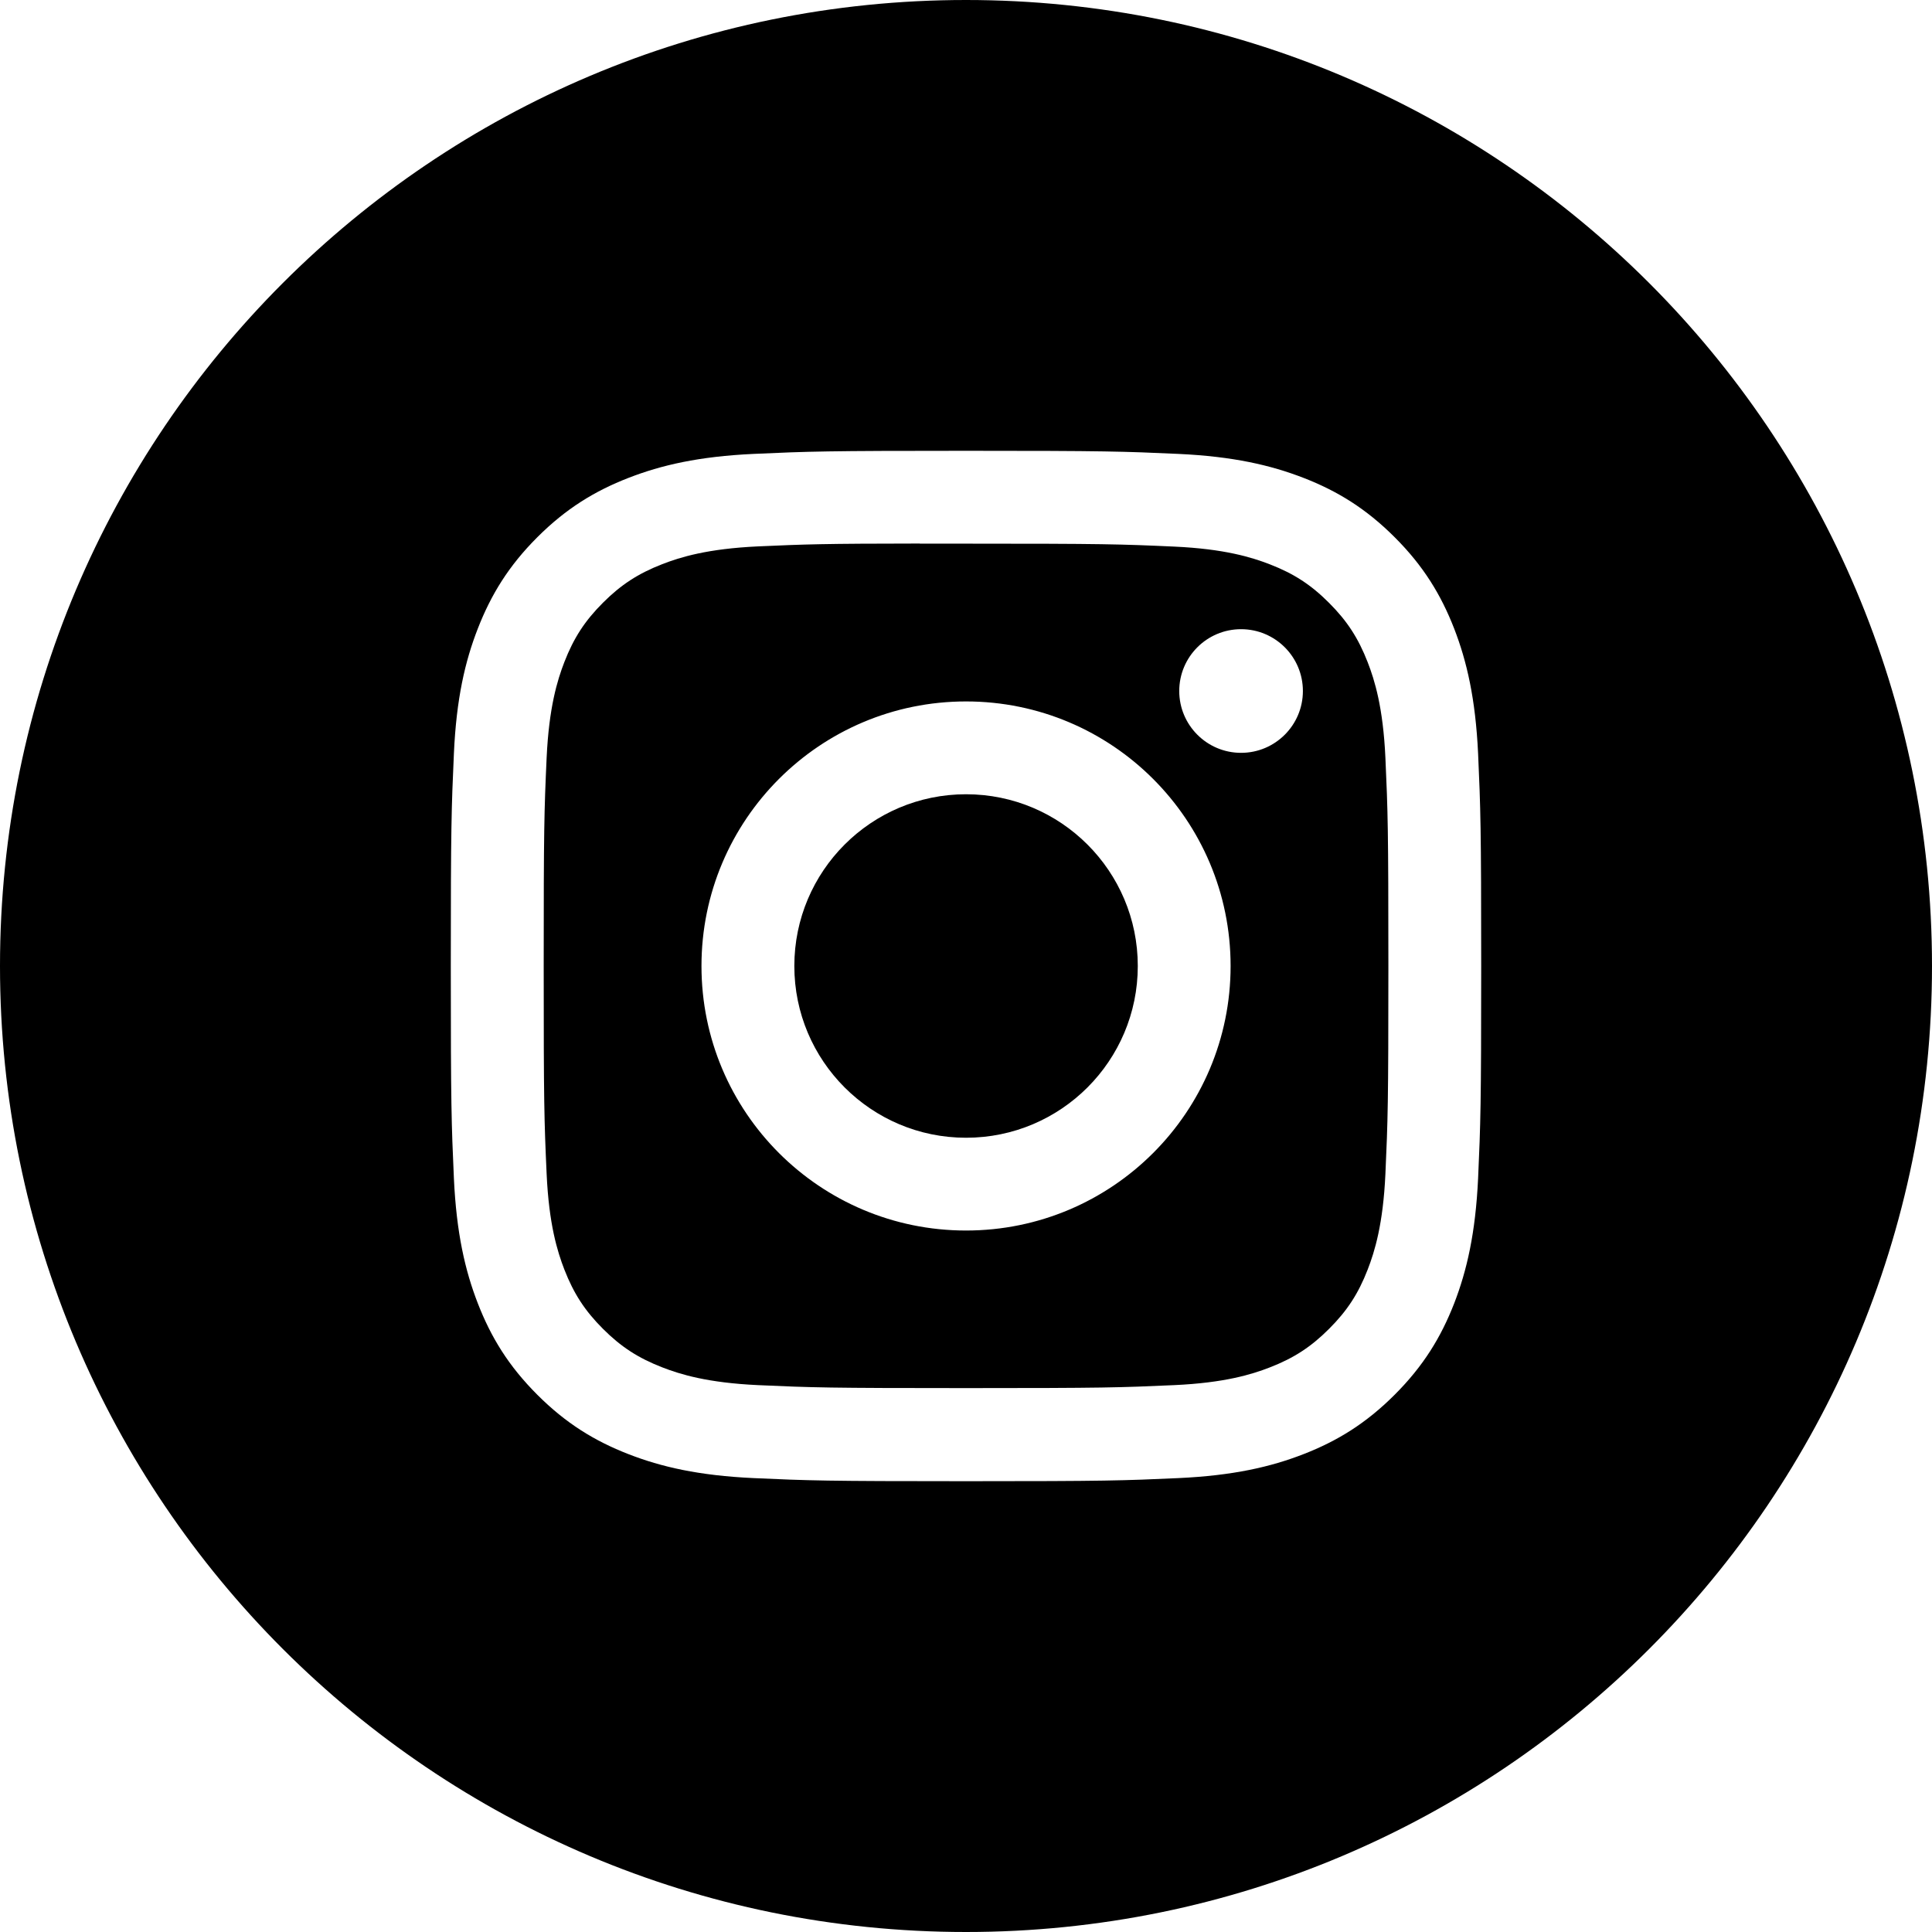
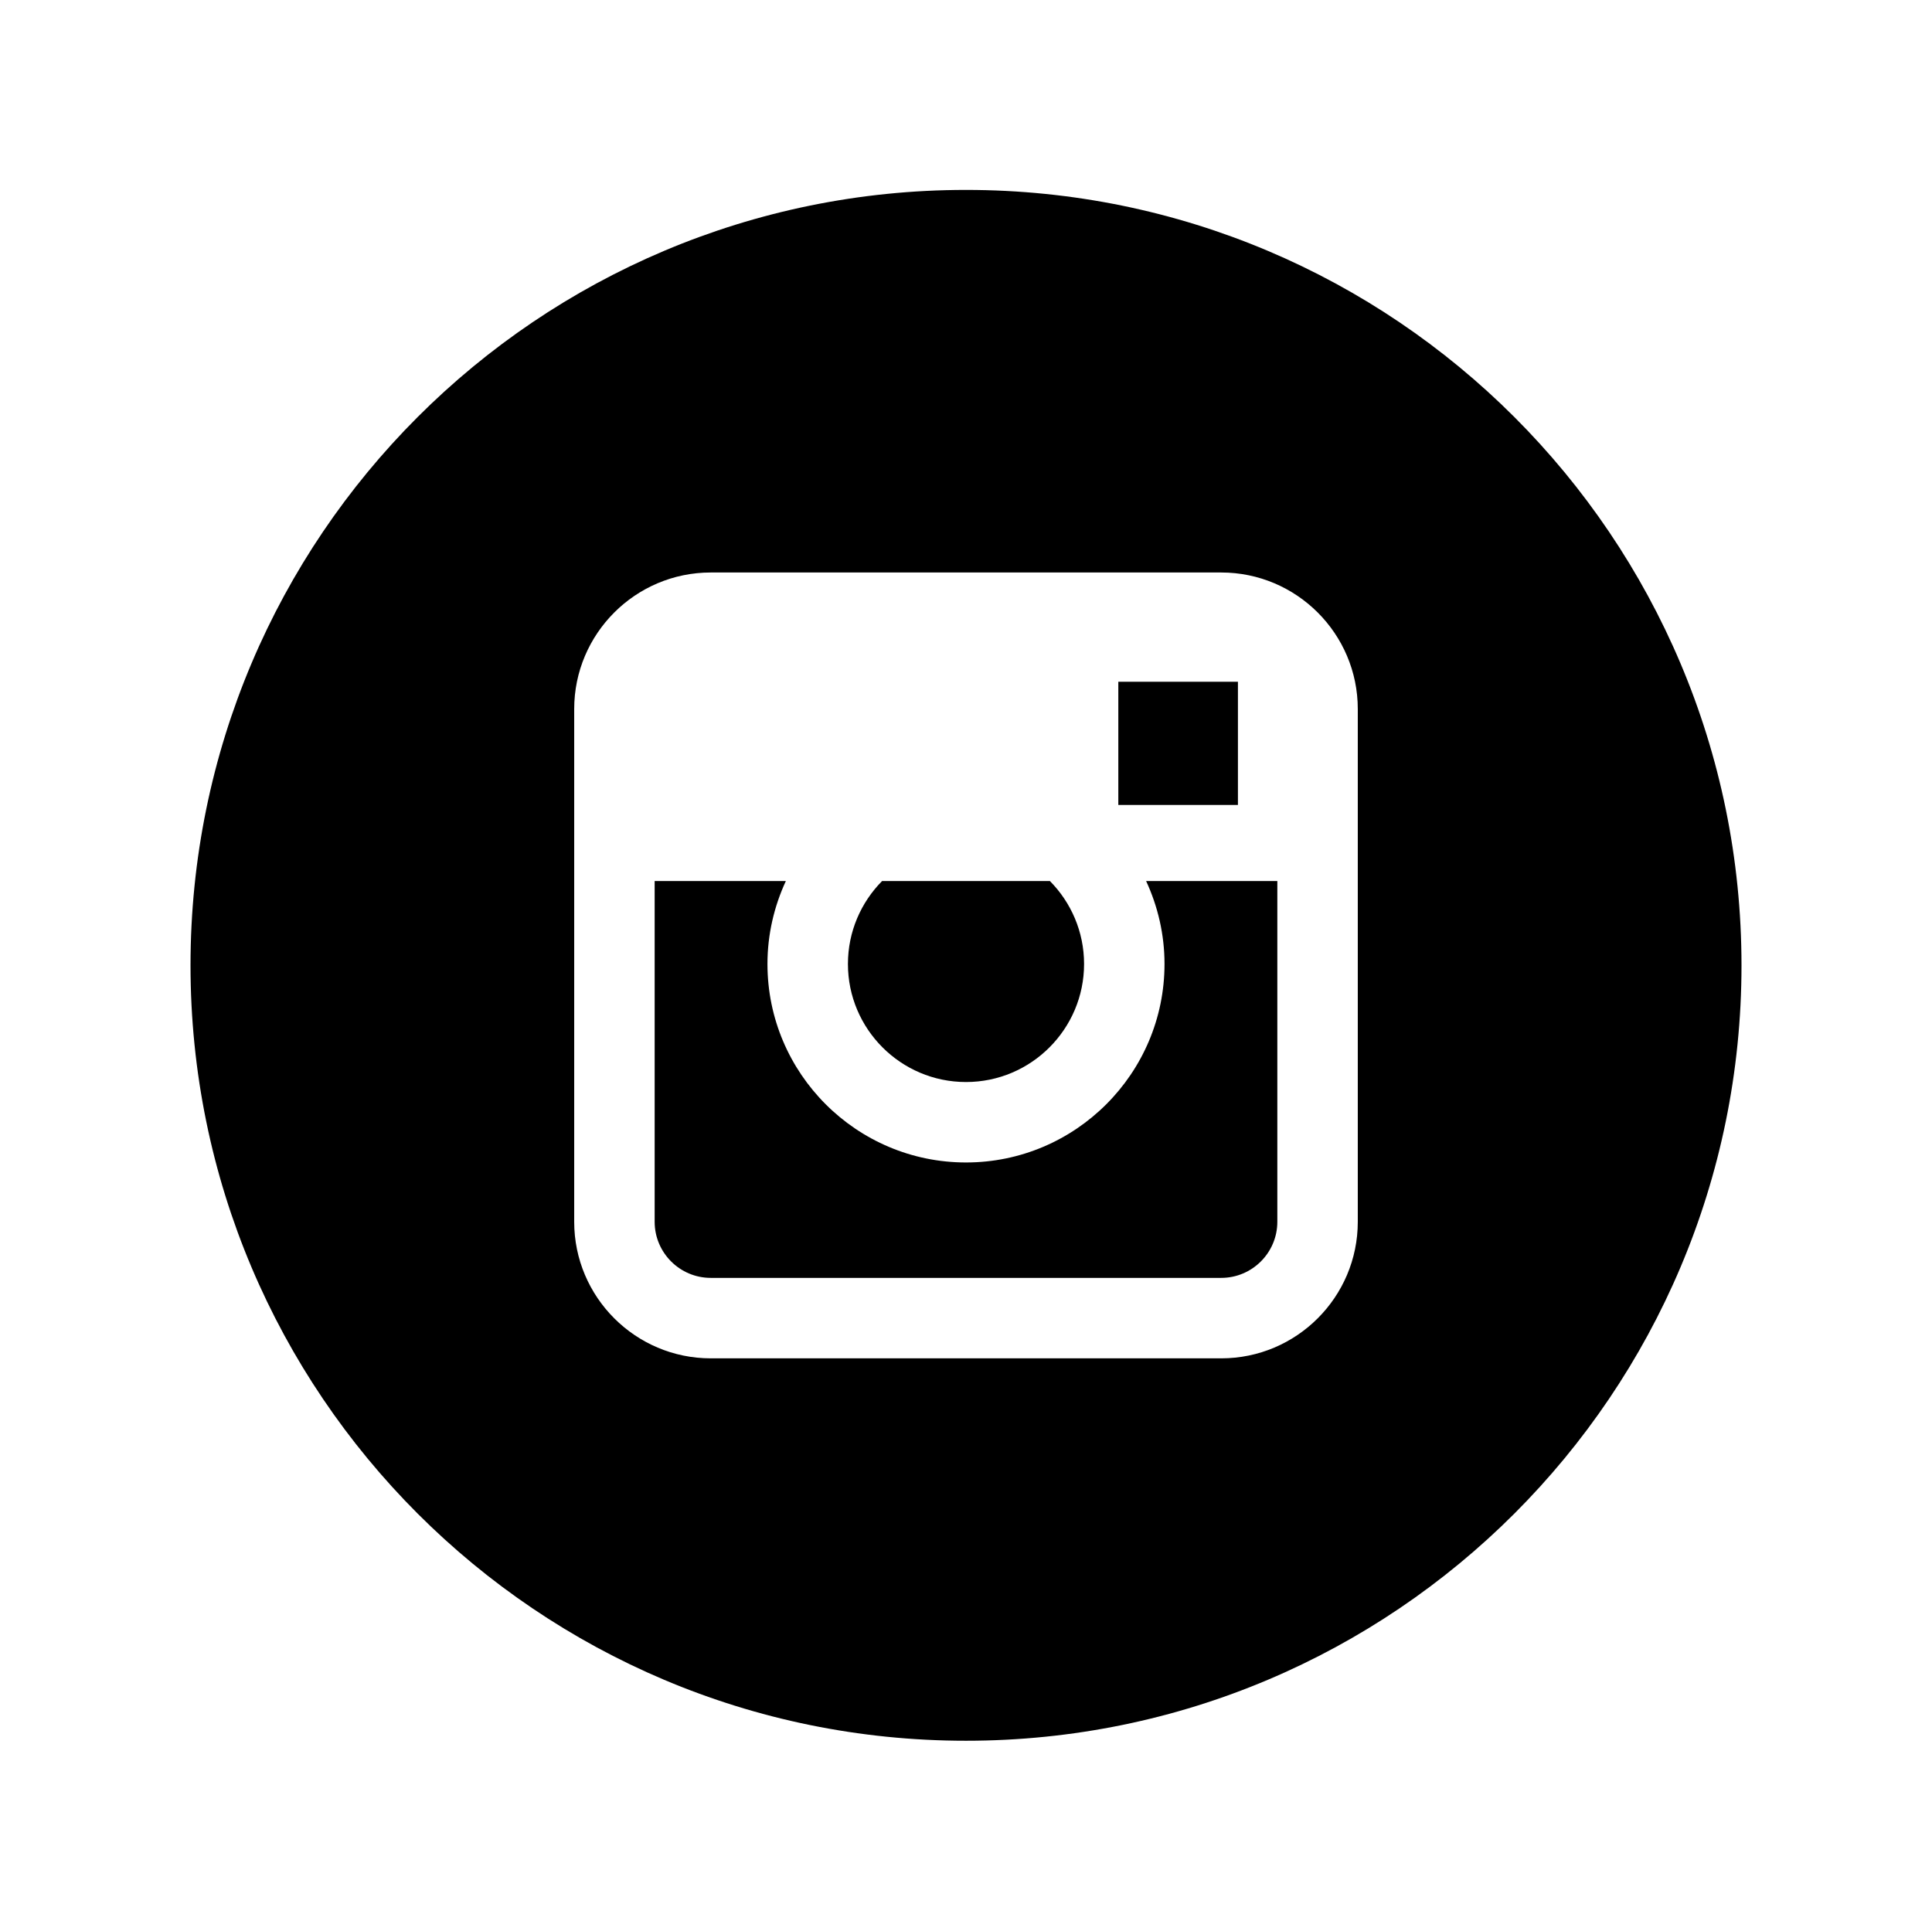
- <svg xmlns="http://www.w3.org/2000/svg" width="48" height="48" viewBox="0 0 48 48" fill="none">
-   <path fill-rule="evenodd" clip-rule="evenodd" d="M24 0C10.745 0 0 10.745 0 24C0 37.255 10.745 48 24 48C37.255 48 48 37.255 48 24C48 10.745 37.255 0 24 0ZM18.723 11.277C20.089 11.215 20.525 11.2 24.001 11.2H23.997C27.475 11.2 27.909 11.215 29.275 11.277C30.637 11.34 31.568 11.556 32.384 11.872C33.227 12.199 33.939 12.636 34.651 13.348C35.363 14.059 35.8 14.774 36.128 15.616C36.443 16.429 36.659 17.36 36.723 18.722C36.784 20.088 36.8 20.524 36.8 24C36.8 27.476 36.784 27.912 36.723 29.277C36.659 30.639 36.443 31.57 36.128 32.384C35.8 33.225 35.363 33.939 34.651 34.651C33.939 35.363 33.226 35.801 32.385 36.128C31.57 36.445 30.639 36.66 29.276 36.723C27.911 36.785 27.476 36.8 24 36.8C20.524 36.8 20.088 36.785 18.722 36.723C17.36 36.66 16.429 36.445 15.615 36.128C14.774 35.801 14.059 35.363 13.348 34.651C12.636 33.939 12.199 33.225 11.872 32.383C11.556 31.57 11.34 30.639 11.277 29.277C11.216 27.911 11.2 27.476 11.2 24C11.2 20.524 11.216 20.087 11.277 18.722C11.338 17.36 11.554 16.429 11.872 15.615C12.2 14.774 12.637 14.059 13.349 13.348C14.061 12.636 14.775 12.199 15.617 11.872C16.43 11.556 17.361 11.34 18.723 11.277Z" fill="black" />
-   <path fill-rule="evenodd" clip-rule="evenodd" d="M22.853 13.507C23.076 13.506 23.316 13.507 23.575 13.507L24.001 13.507C27.419 13.507 27.824 13.519 29.174 13.58C30.422 13.637 31.099 13.846 31.55 14.021C32.148 14.253 32.573 14.53 33.021 14.979C33.469 15.427 33.746 15.853 33.979 16.451C34.154 16.901 34.363 17.578 34.42 18.826C34.481 20.176 34.494 20.581 34.494 23.997C34.494 27.413 34.481 27.819 34.42 29.168C34.363 30.416 34.154 31.093 33.979 31.544C33.747 32.141 33.469 32.567 33.021 33.014C32.573 33.462 32.148 33.74 31.55 33.972C31.099 34.148 30.422 34.356 29.174 34.413C27.824 34.474 27.419 34.487 24.001 34.487C20.583 34.487 20.178 34.474 18.829 34.413C17.581 34.355 16.904 34.147 16.452 33.971C15.855 33.739 15.428 33.462 14.98 33.014C14.532 32.566 14.255 32.141 14.022 31.543C13.847 31.092 13.638 30.415 13.581 29.167C13.52 27.818 13.508 27.412 13.508 23.994C13.508 20.576 13.52 20.173 13.581 18.823C13.639 17.575 13.847 16.898 14.022 16.447C14.254 15.849 14.532 15.423 14.98 14.975C15.428 14.527 15.855 14.249 16.452 14.017C16.903 13.841 17.581 13.633 18.829 13.575C20.01 13.522 20.467 13.506 22.853 13.504V13.507ZM30.834 15.632C29.986 15.632 29.298 16.319 29.298 17.168C29.298 18.016 29.986 18.704 30.834 18.704C31.682 18.704 32.37 18.016 32.37 17.168C32.37 16.32 31.682 15.632 30.834 15.632V15.632ZM17.428 24C17.428 20.37 20.371 17.427 24.001 17.427C27.631 17.427 30.574 20.37 30.574 24C30.574 27.63 27.631 30.572 24.001 30.572C20.371 30.572 17.428 27.63 17.428 24Z" fill="black" />
-   <path d="M24.001 19.733C26.358 19.733 28.268 21.644 28.268 24C28.268 26.356 26.358 28.267 24.001 28.267C21.645 28.267 19.735 26.356 19.735 24C19.735 21.644 21.645 19.733 24.001 19.733Z" fill="black" />
+ <svg xmlns="http://www.w3.org/2000/svg" enable-background="new 0 0 144.083 144" height="144px" id="Instagram" version="1.1" viewBox="0 0 144.083 144" width="144.083px" xml:space="preserve">
+   <rect height="9.189" width="8.92" x="83.401" y="50.849" />
+   <path d="M86.846,71.899c0,8.163-6.642,14.805-14.805,14.805c-8.164,0-14.806-6.642-14.806-14.805c0-2.209,0.5-4.3,1.371-6.185  h-9.784v25.414c0,2.307,1.877,4.184,4.184,4.184h38.07c2.307,0,4.184-1.877,4.184-4.184V65.715h-9.785  C86.346,67.6,86.846,69.69,86.846,71.899z" />
+   <path d="M72.042,80.704c4.854,0,8.805-3.95,8.805-8.805c0-2.409-0.974-4.593-2.547-6.185H65.782  c-1.572,1.591-2.546,3.776-2.546,6.185C63.236,76.754,67.186,80.704,72.042,80.704z" />
+   <path d="M72.041,14.165c-31.94,0-57.833,25.894-57.833,57.834c0,31.939,25.893,57.836,57.833,57.836s57.835-25.896,57.835-57.836  C129.875,40.059,103.981,14.165,72.041,14.165z M101.26,91.129c0,5.615-4.568,10.184-10.184,10.184h-38.07  c-5.615,0-10.184-4.568-10.184-10.184V52.884c0-5.615,4.568-10.184,10.184-10.184h38.07c5.615,0,10.184,4.568,10.184,10.184V91.129z  " />
</svg>
